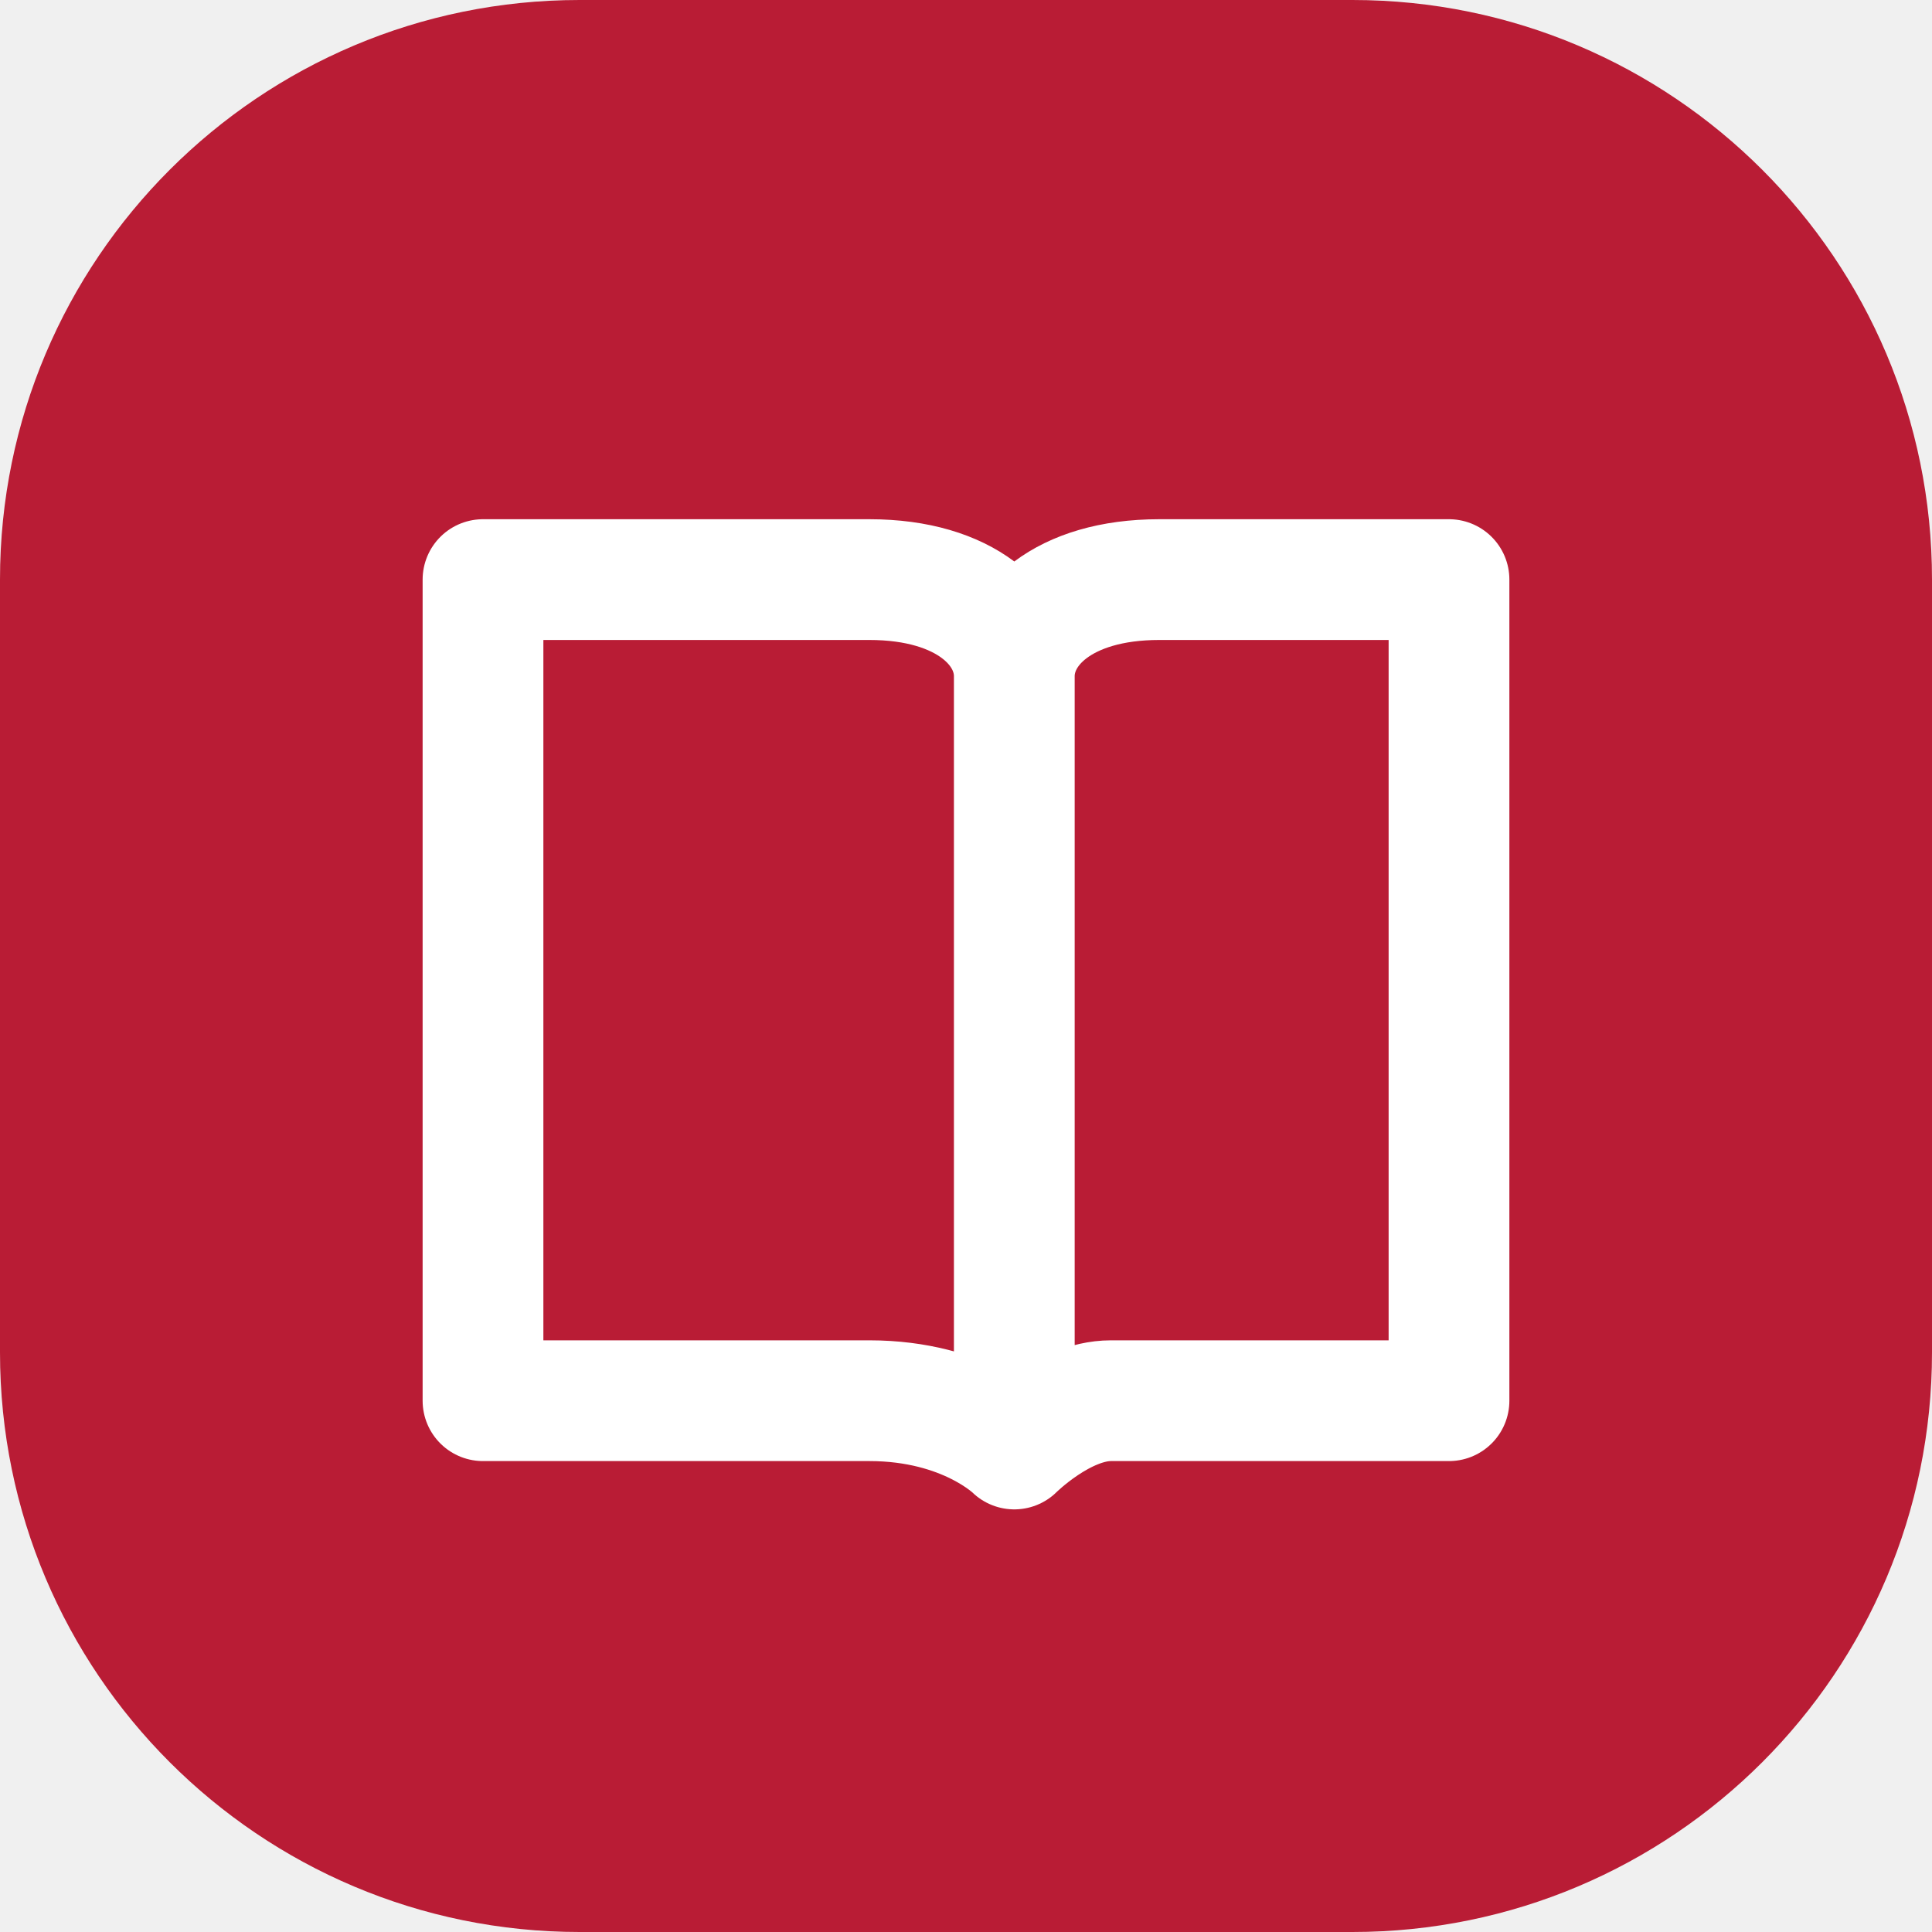
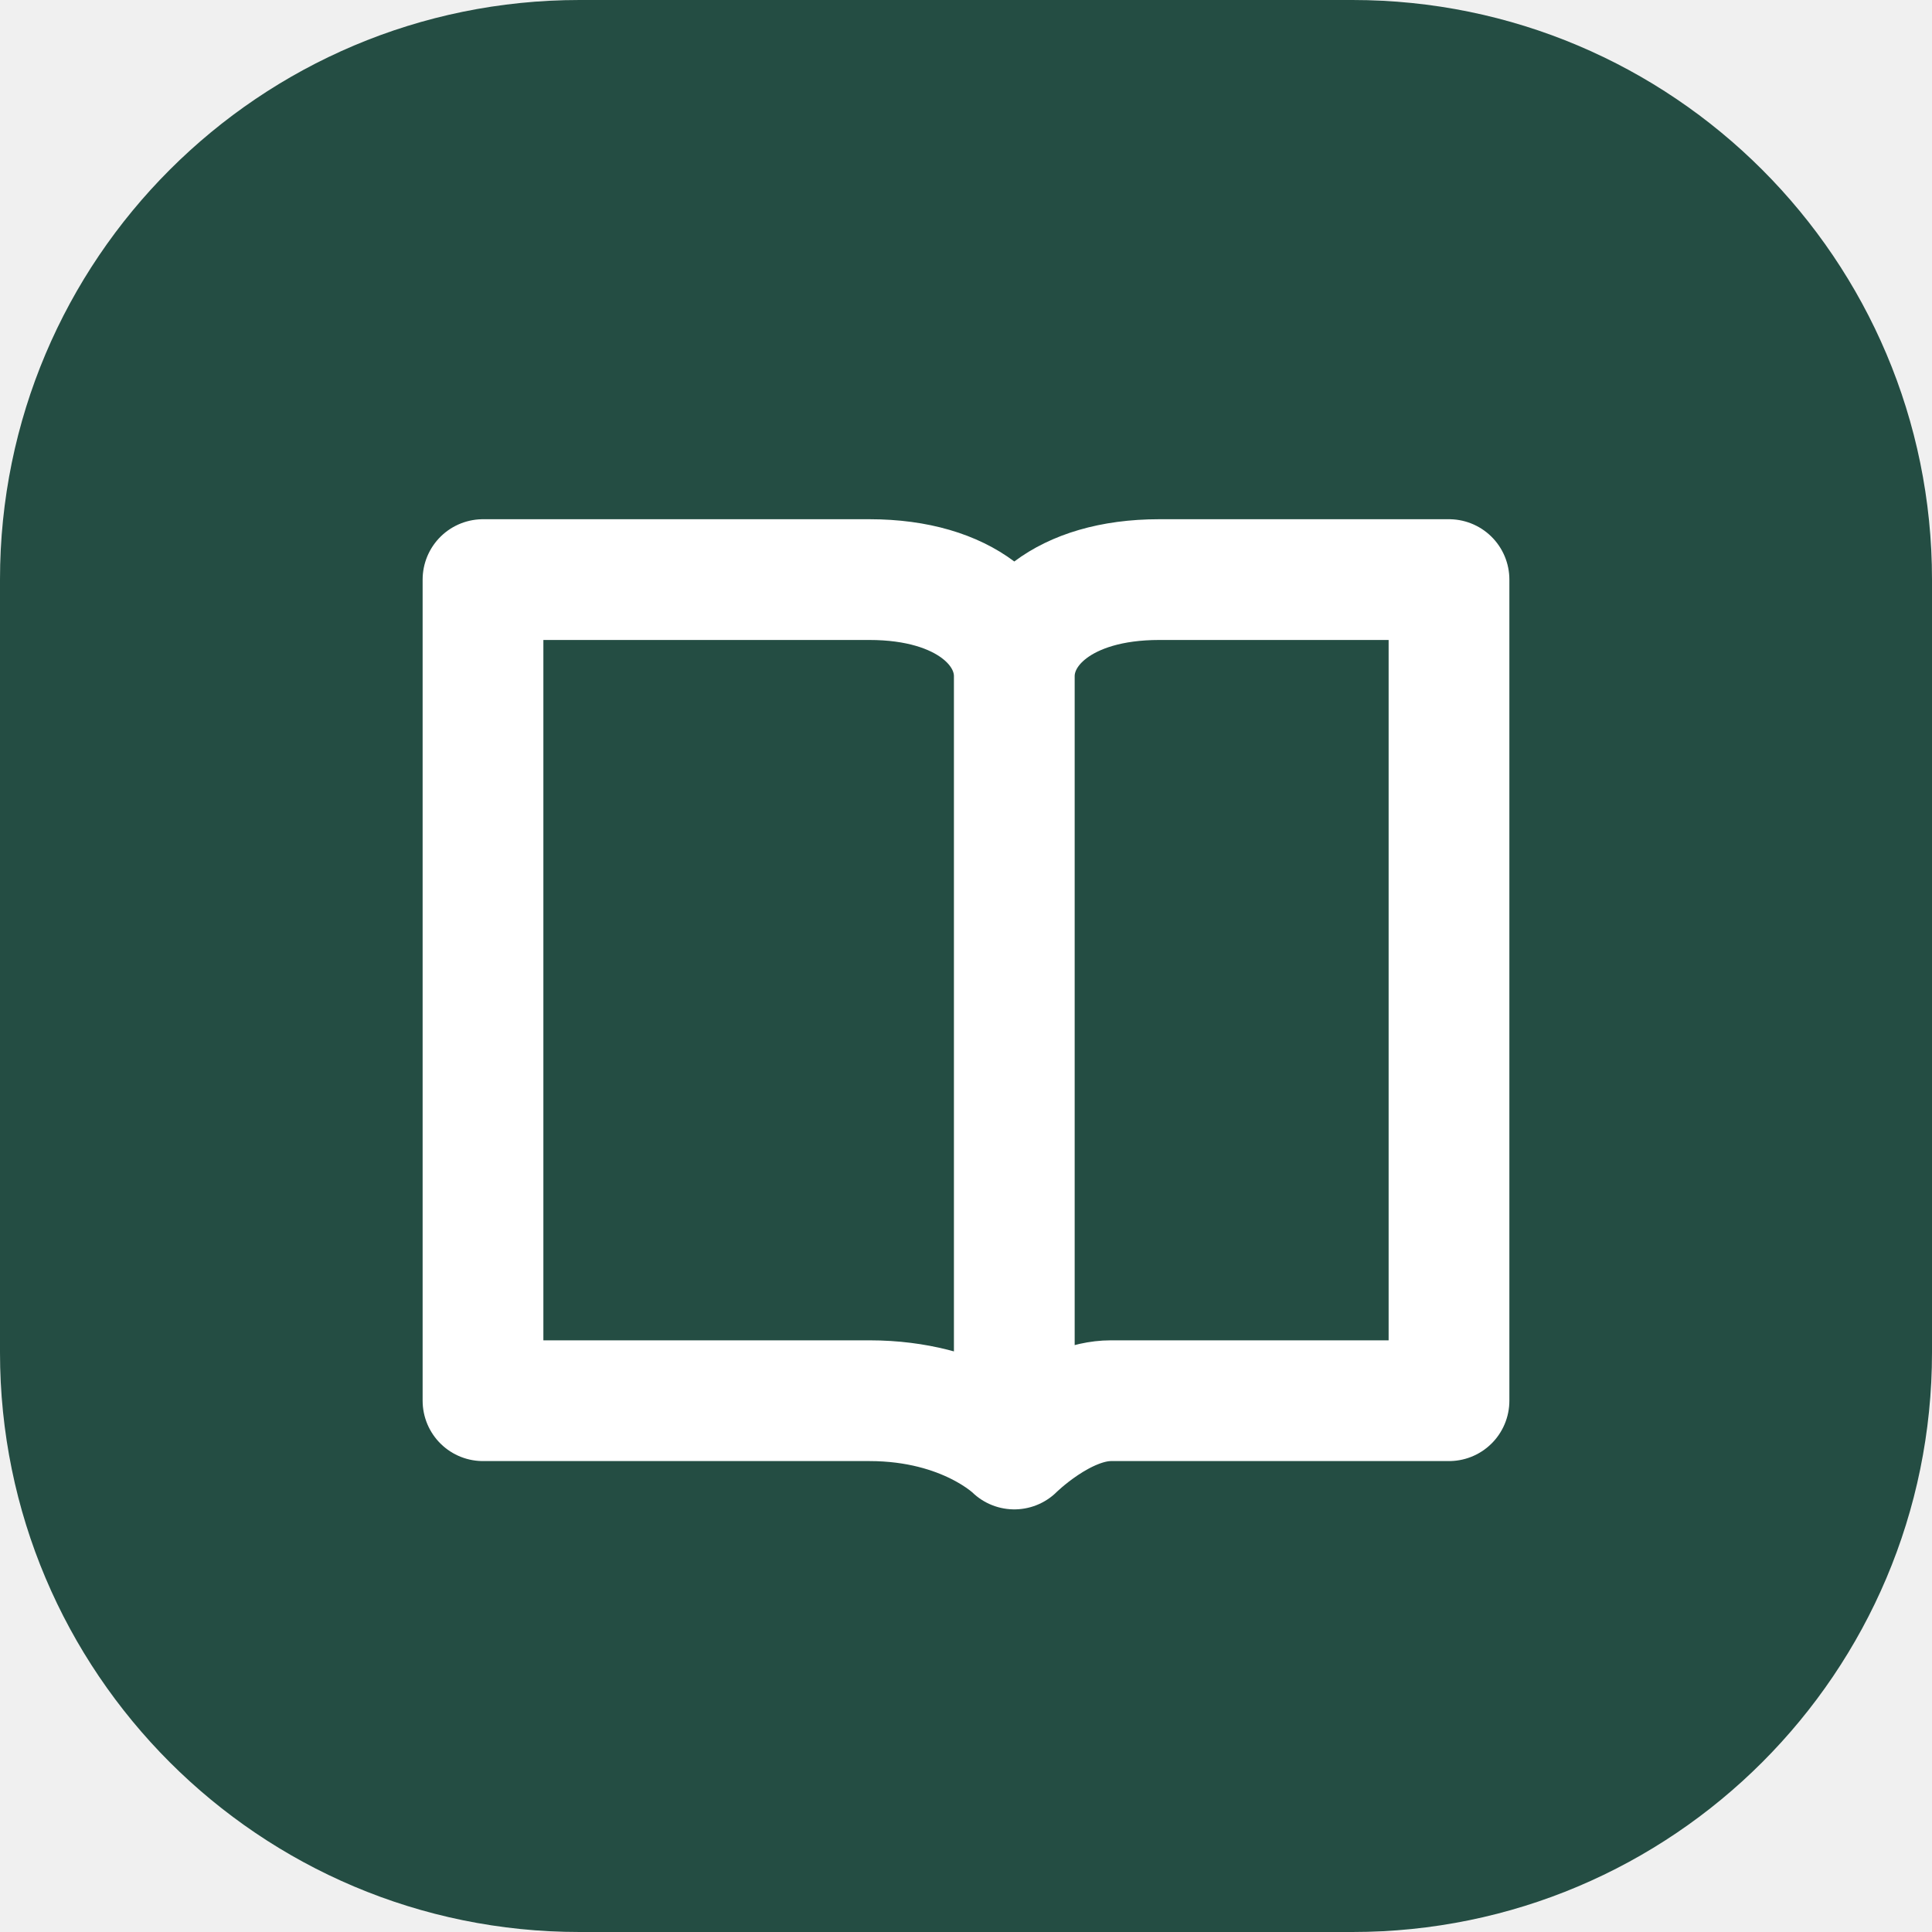
<svg xmlns="http://www.w3.org/2000/svg" viewBox="0 0 40 40">
-   <rect width="40" height="40" rx="12" fill="#b91c35" />
+   <rect width="40" height="40" rx="12" fill="#244d43" />
  <path d="M10 12h8c2 0 3 1 3 2 0-1 1-2 3-2h6v17h-7c-1 0-2 1-2 1s-1-1-3-1h-8zM21 14v16" fill="none" stroke="white" stroke-width="2.5" stroke-linejoin="round" />
</svg>
